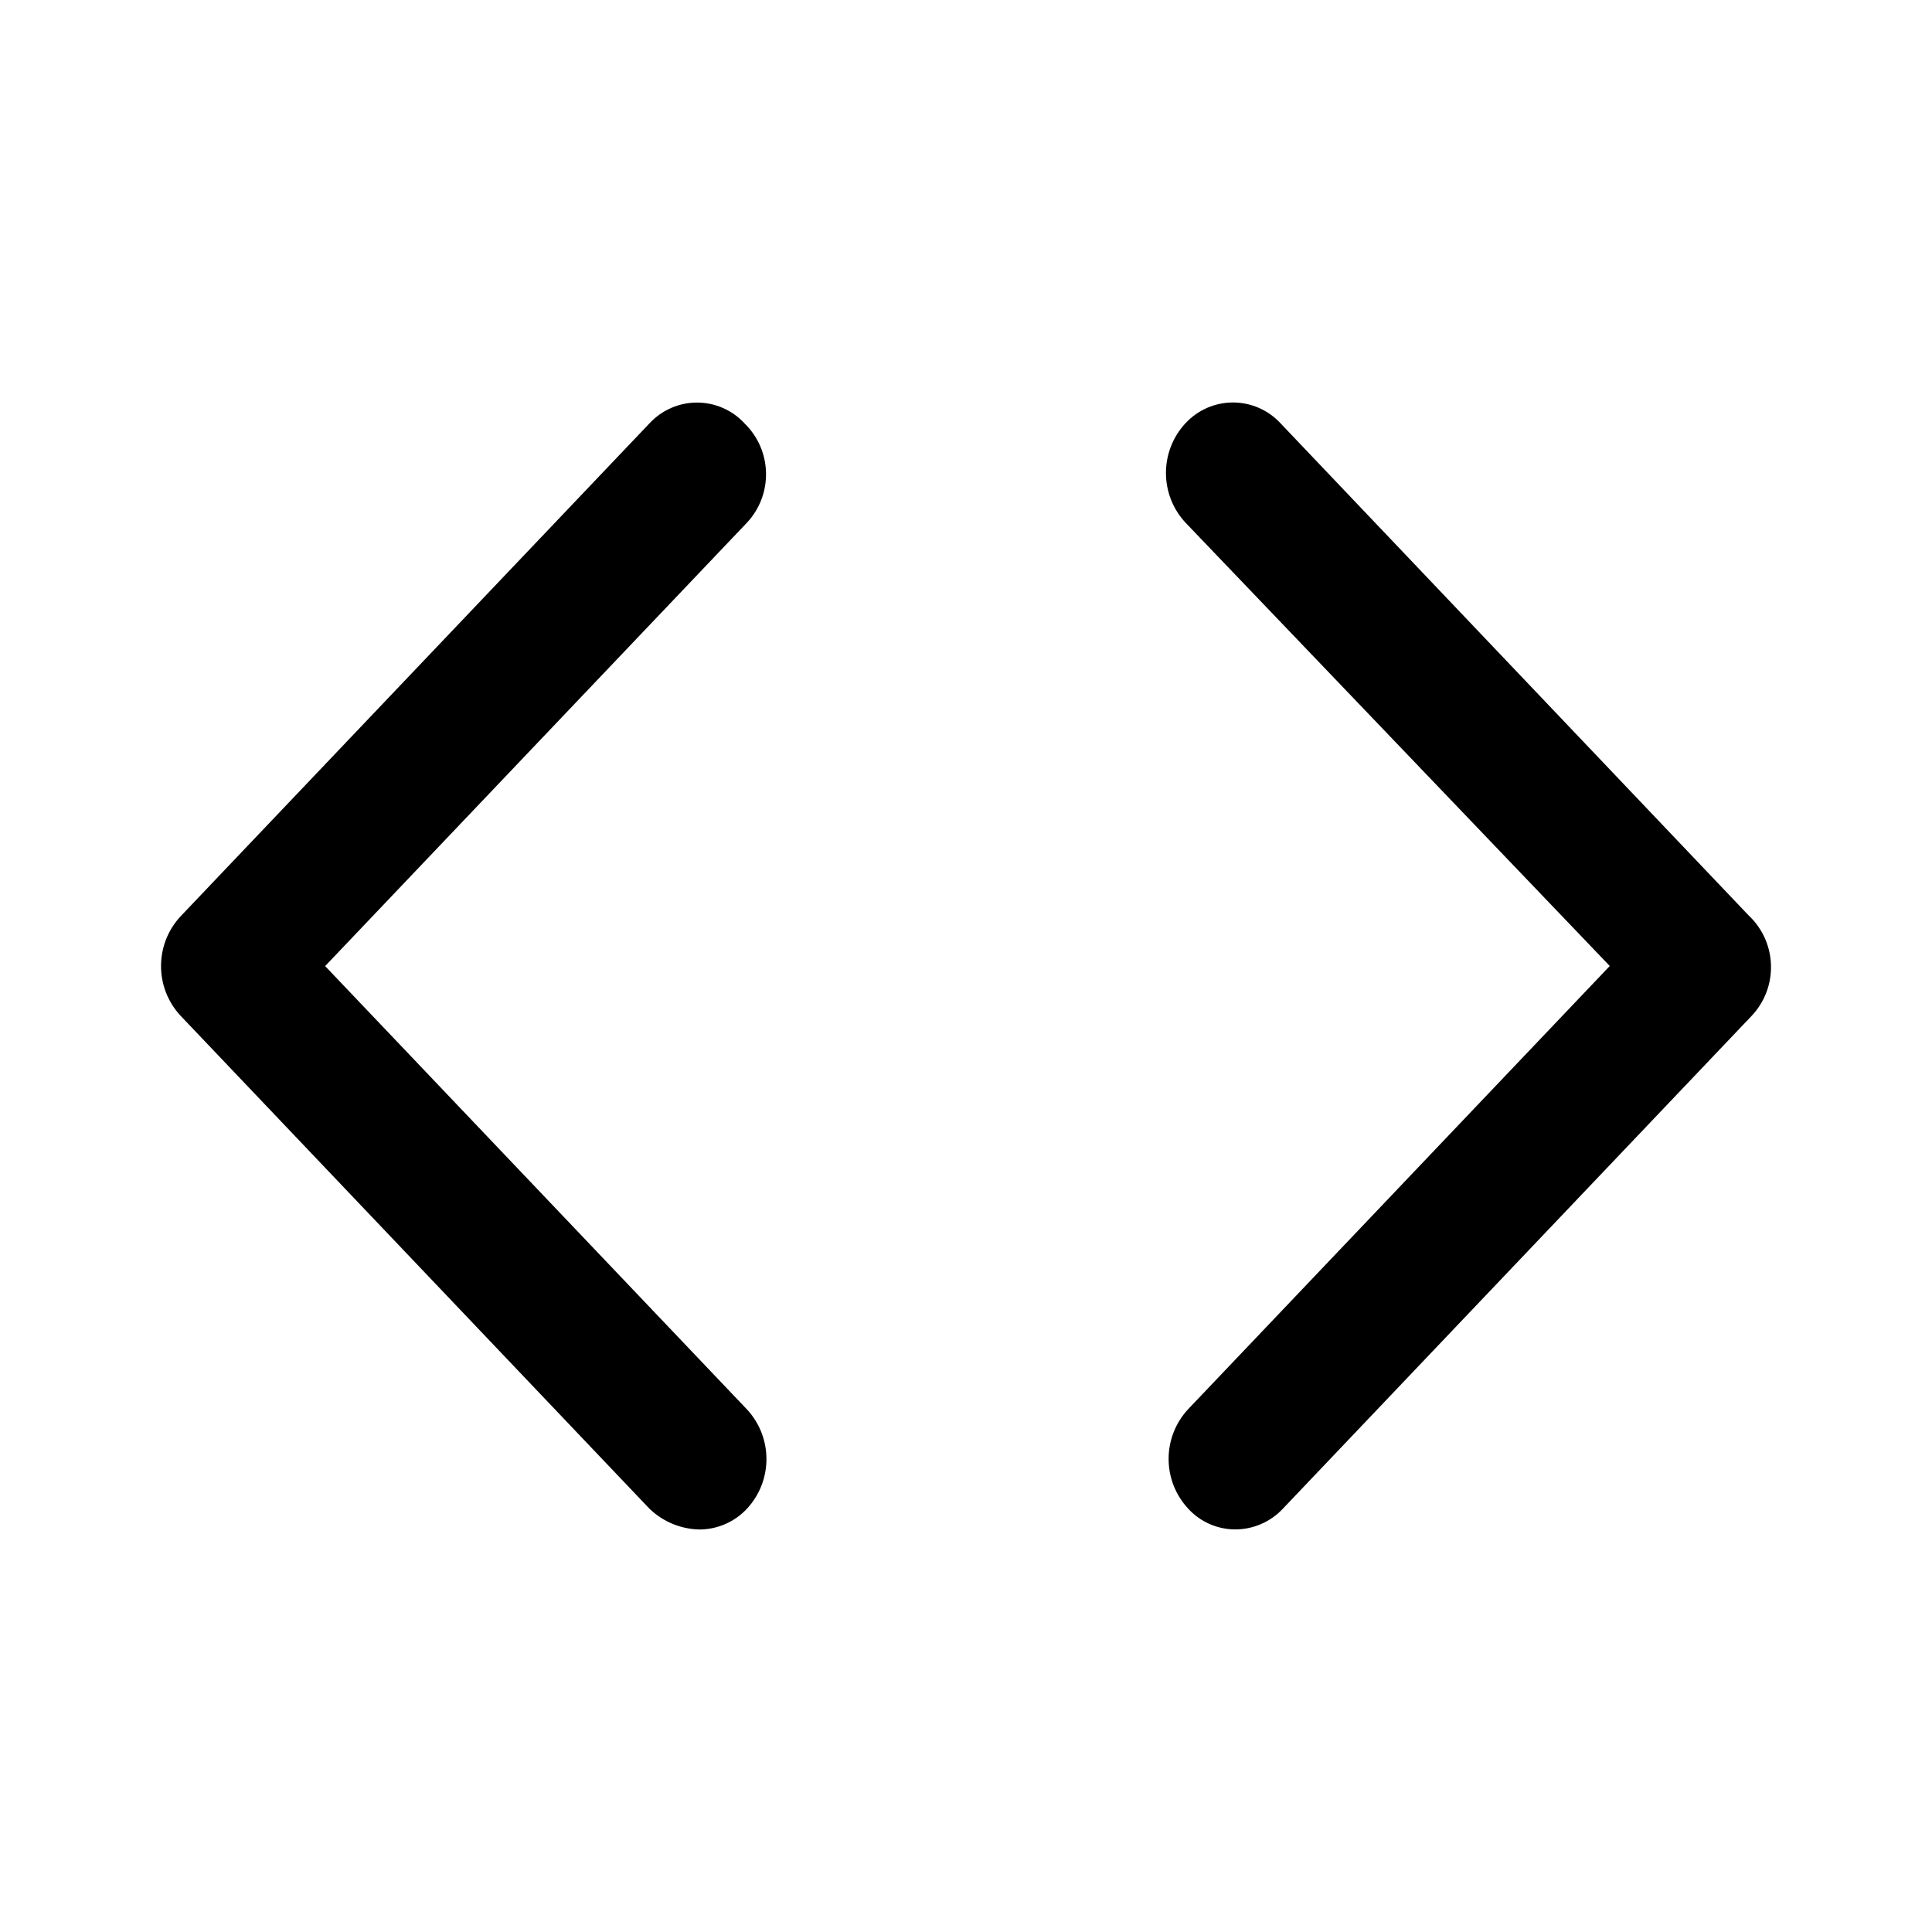
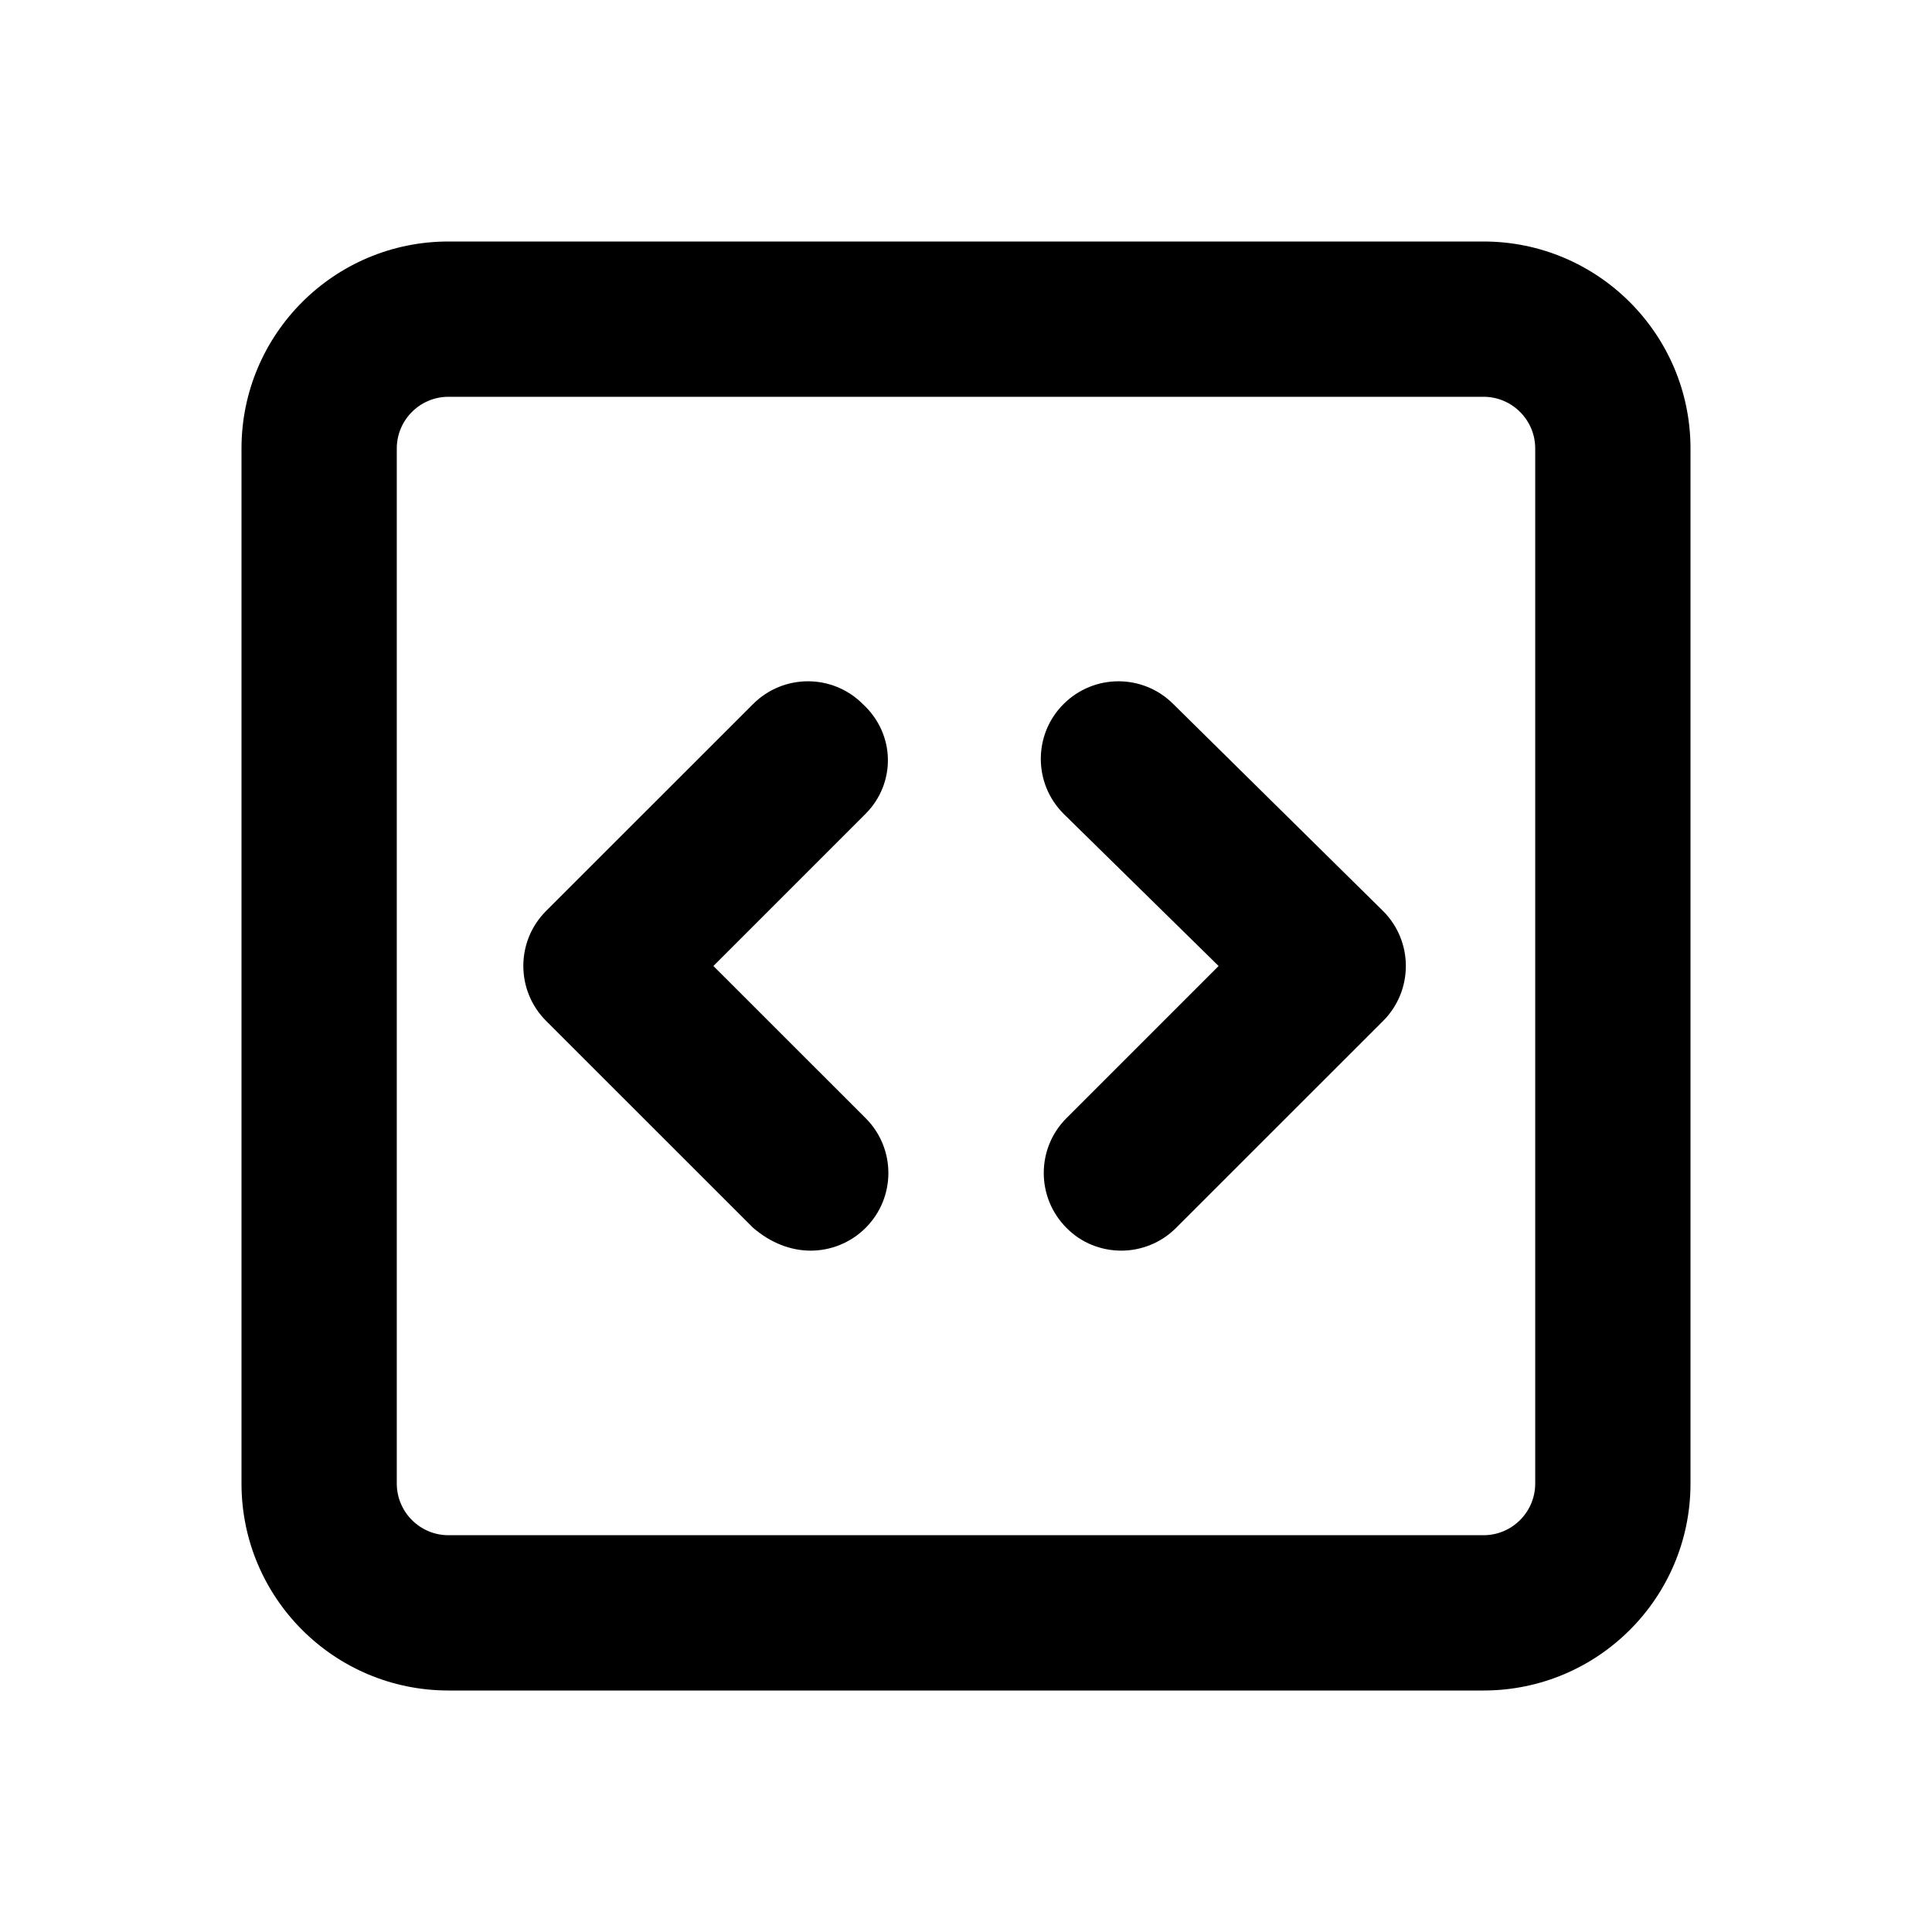
- <svg xmlns="http://www.w3.org/2000/svg" width="24" height="24" viewBox="0 0 24 24">
-   <path d="M9.247 5.257a.804.804 0 0 0-1.177 0l-5.826 6.125a.907.907 0 0 0 0 1.237l5.826 6.125a.925.925 0 0 0 .618.256.812.812 0 0 0 .589-.256.907.907 0 0 0 0-1.238l-5.238-5.505 5.237-5.505a.881.881 0 0 0-.03-1.239Zm12.484 6.124-5.826-6.125a.804.804 0 0 0-1.177 0 .907.907 0 0 0 0 1.238L19.997 12l-5.236 5.504a.907.907 0 0 0 0 1.238.793.793 0 0 0 .586.257.812.812 0 0 0 .588-.256l5.826-6.125a.882.882 0 0 0-.03-1.238Z" />
+ <svg xmlns="http://www.w3.org/2000/svg" width="24" height="24" viewBox="0 0 24 24" fill="none">
+   <path d="M10.718 8.746C10.342 8.369 9.732 8.369 9.355 8.746L6.783 11.317C6.407 11.694 6.407 12.304 6.783 12.681L9.355 15.252C9.577 15.443 9.826 15.536 10.071 15.536C10.316 15.536 10.565 15.441 10.753 15.253C11.13 14.877 11.13 14.266 10.753 13.89L8.862 12L10.752 10.11C11.128 9.734 11.128 9.123 10.718 8.746ZM14.575 8.746C14.199 8.369 13.589 8.369 13.212 8.746C12.835 9.122 12.835 9.732 13.212 10.109L15.138 12L13.248 13.89C12.872 14.266 12.872 14.876 13.248 15.253C13.434 15.443 13.684 15.536 13.929 15.536C14.174 15.536 14.422 15.441 14.61 15.253L17.182 12.682C17.558 12.305 17.558 11.695 17.182 11.318L14.575 8.746ZM18.429 3H5.571C4.151 3 3 4.152 3 5.571V18.429C3 19.849 4.151 21 5.571 21H18.429C19.849 21 21 19.849 21 18.429V5.571C21 4.152 19.847 3 18.429 3ZM19.071 18.429C19.071 18.783 18.783 19.071 18.429 19.071H5.571C5.217 19.071 4.929 18.783 4.929 18.429V5.571C4.929 5.217 5.217 4.929 5.571 4.929H18.429C18.783 4.929 19.071 5.217 19.071 5.571V18.429Z" fill="black" />
</svg>
